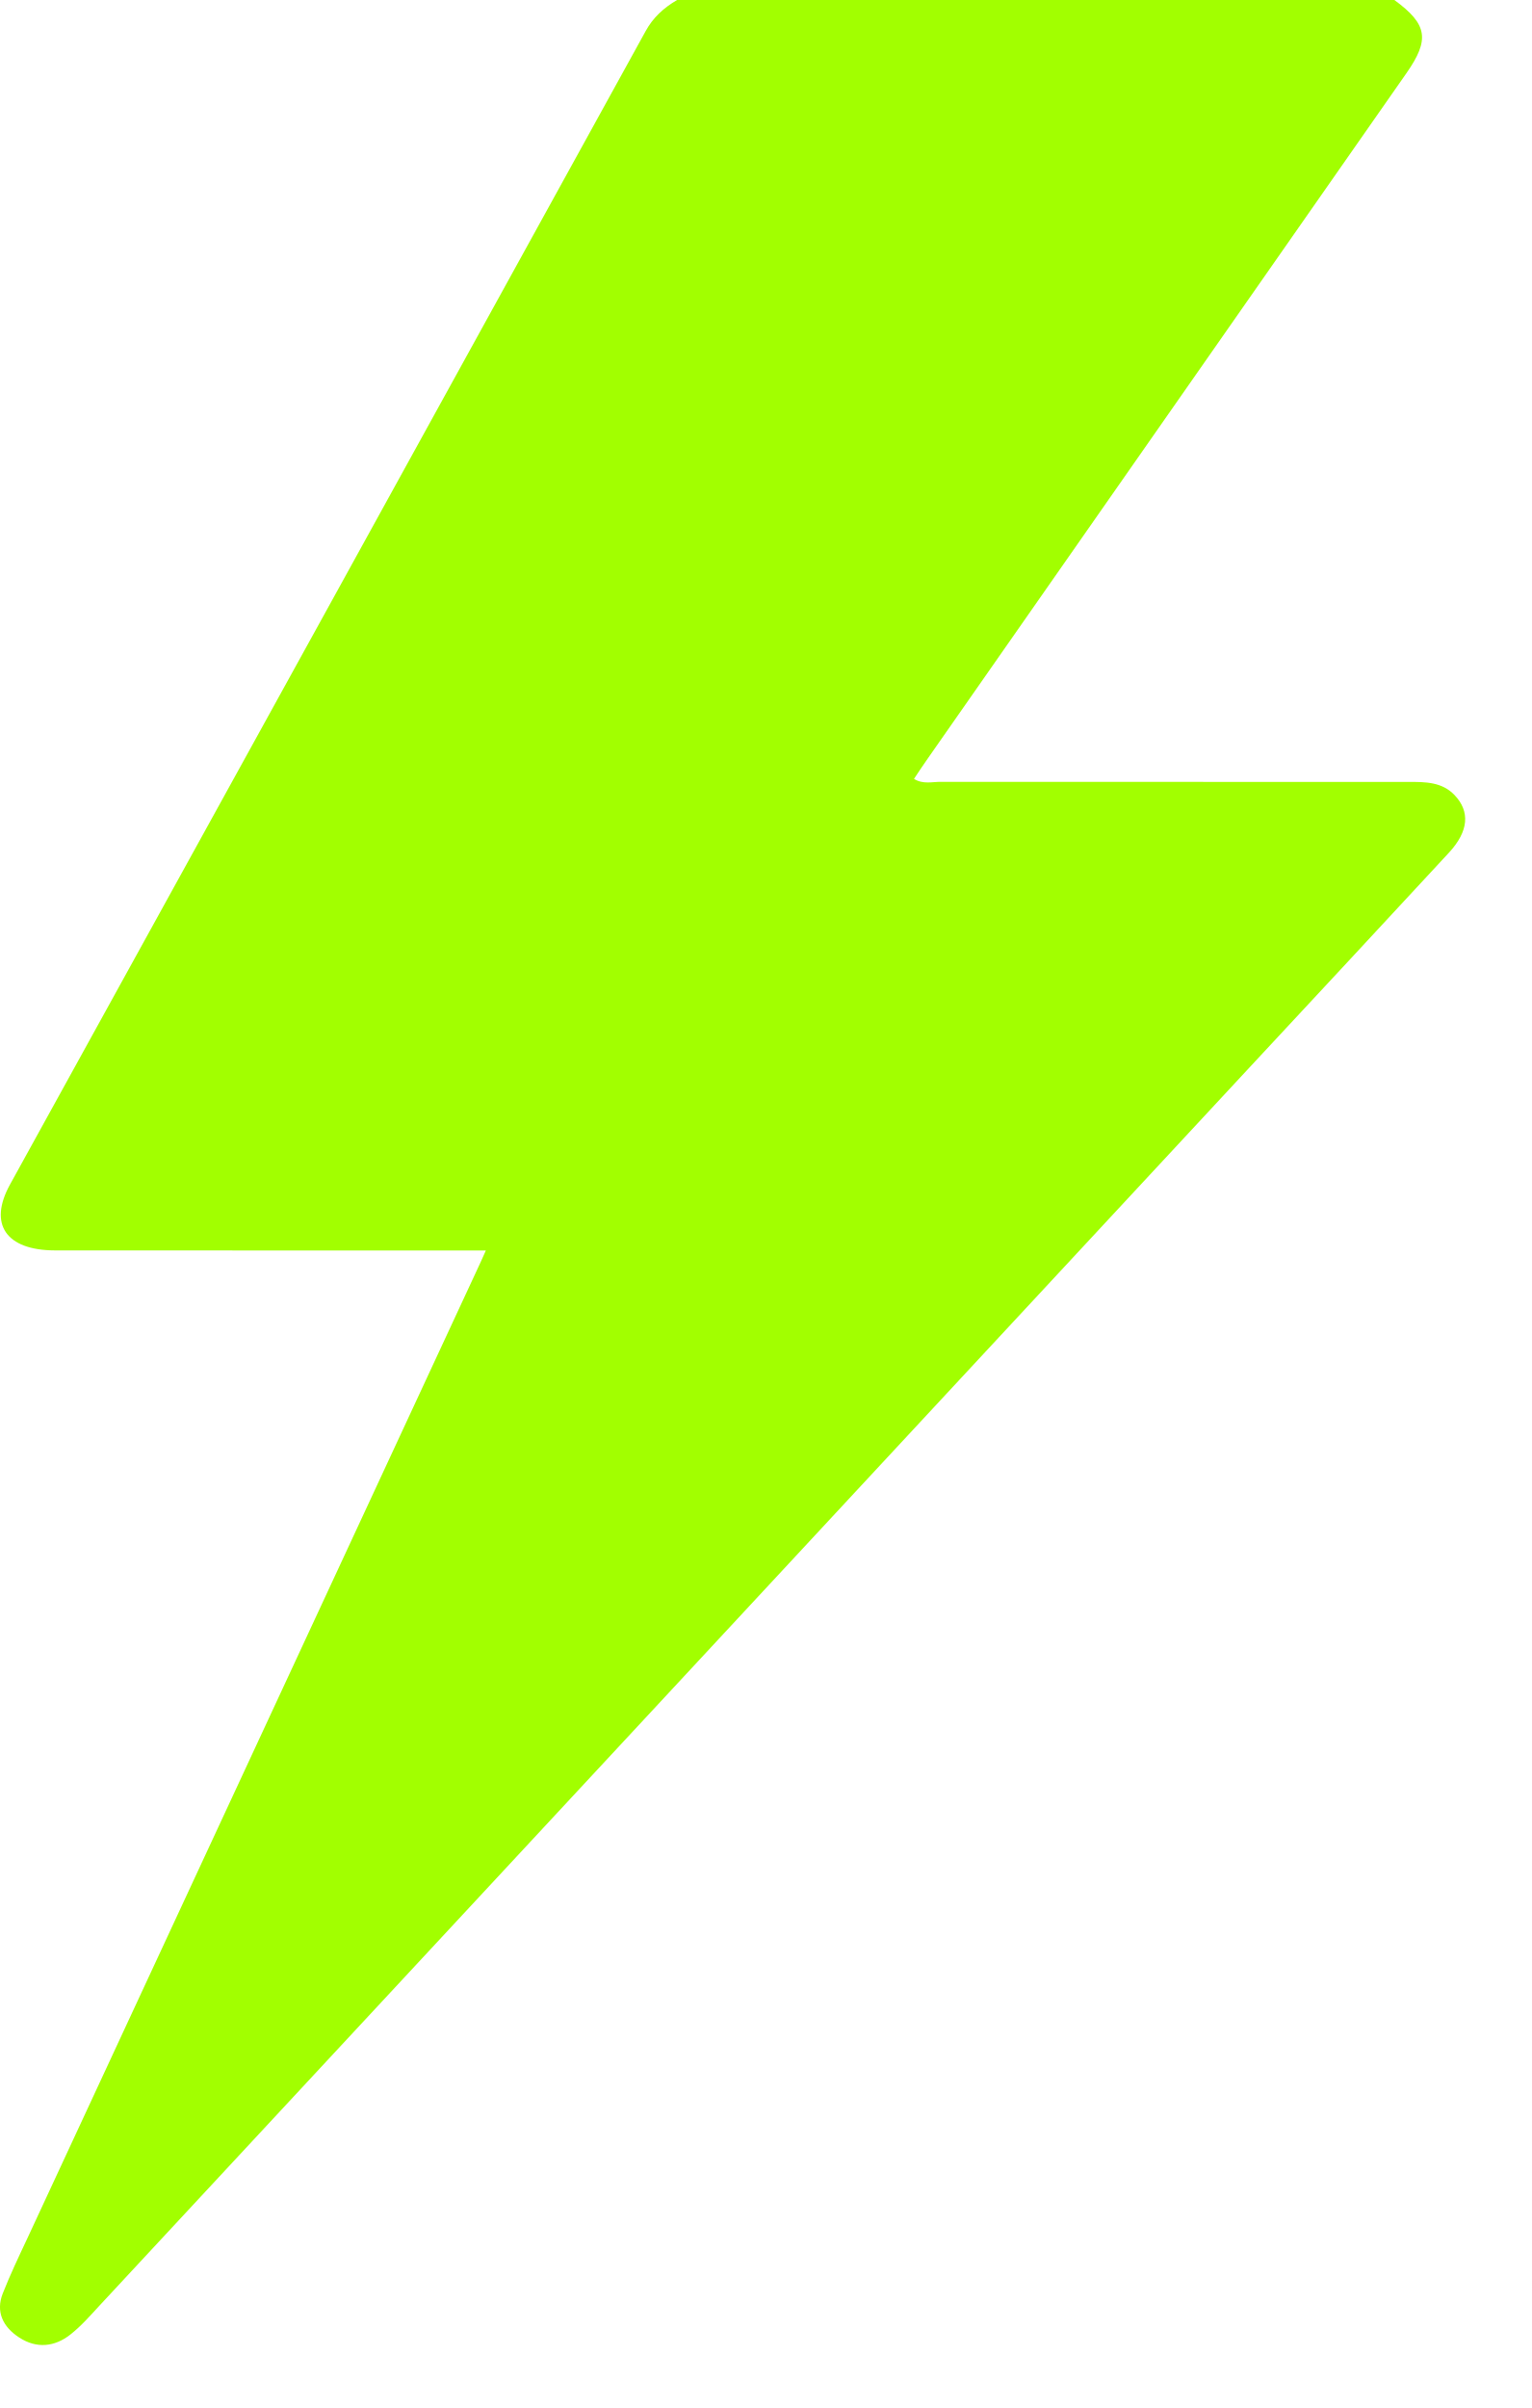
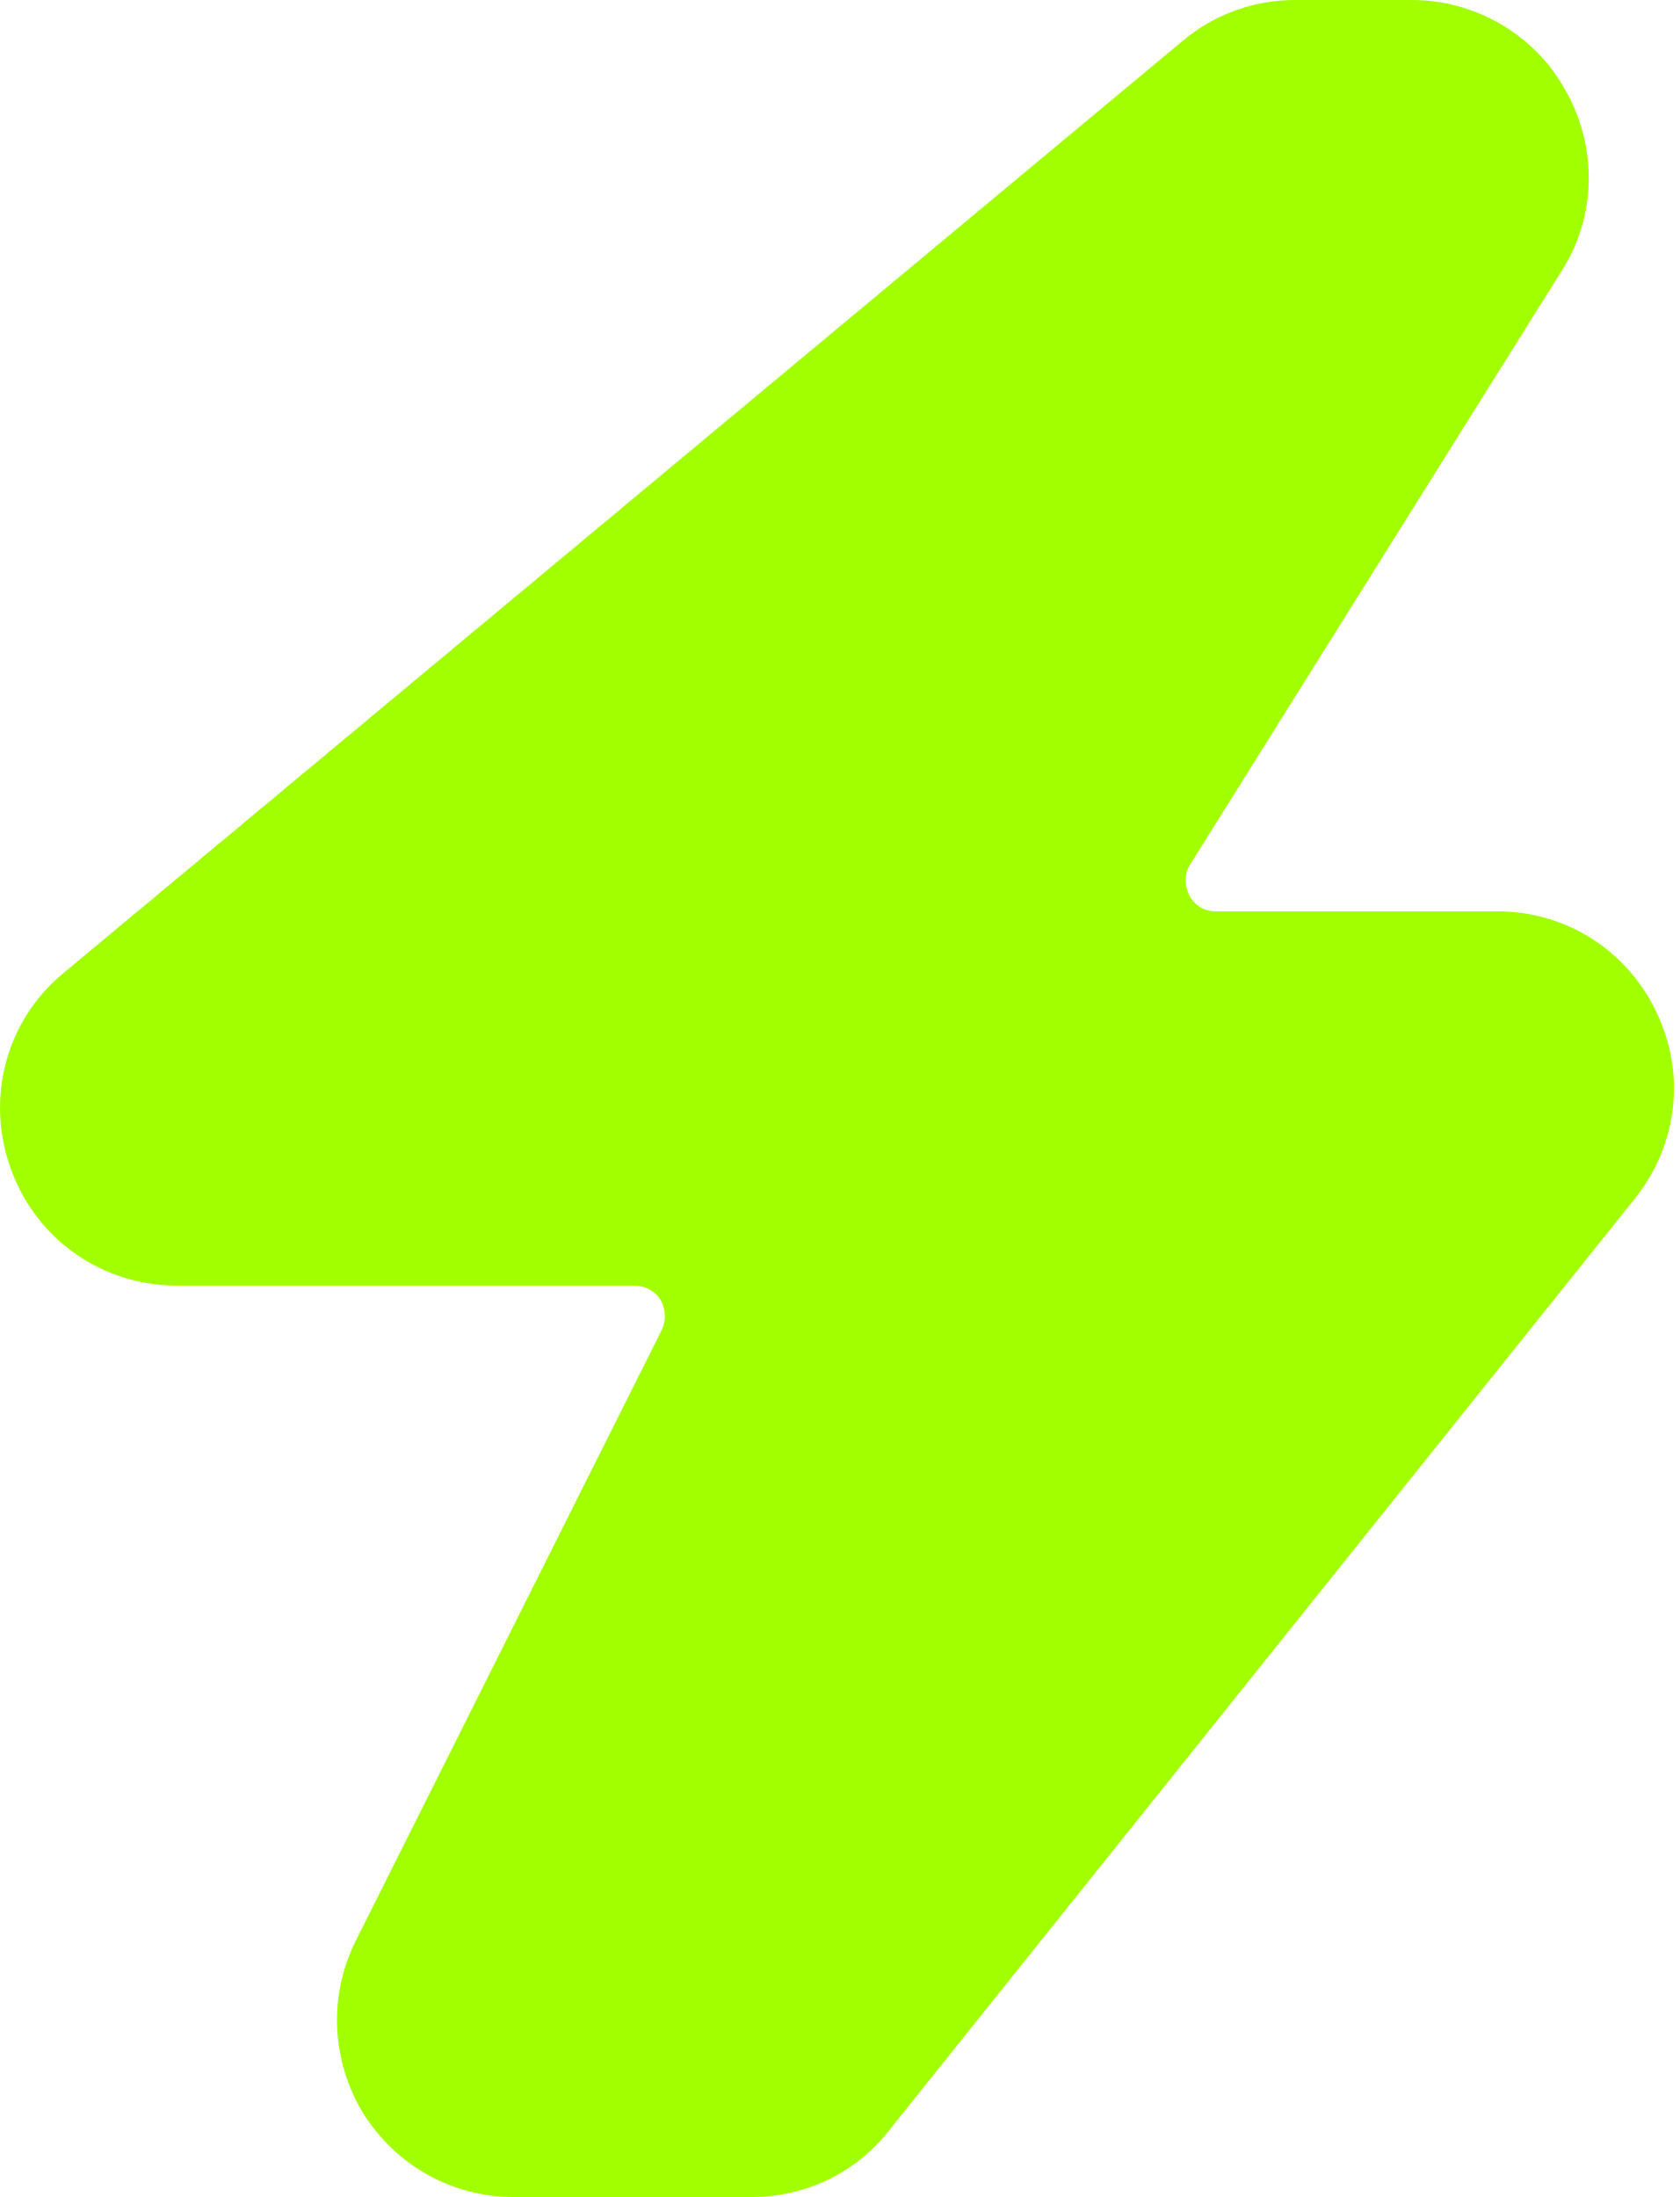
- <svg xmlns="http://www.w3.org/2000/svg" width="14" height="22" viewBox="0 0 14 22" fill="none">
-   <path d="M13.242 7.79C12.634 8.448 12.024 9.102 11.414 9.758C7.912 13.528 4.41 17.298 0.907 21.067C0.823 21.158 0.741 21.252 0.643 21.329C0.501 21.441 0.336 21.46 0.177 21.357C0.025 21.259 -0.04 21.12 0.025 20.954C0.092 20.784 0.171 20.618 0.249 20.452C1.617 17.506 2.986 14.56 4.354 11.614C4.38 11.559 4.406 11.502 4.44 11.425L4.195 11.425C2.964 11.425 1.734 11.425 0.502 11.424C0.055 11.423 -0.109 11.185 0.092 10.821C2.028 7.309 3.966 3.798 5.9 0.285C5.968 0.16 6.065 0.072 6.188 0H12.743C13.046 0.222 13.069 0.36 12.853 0.669C11.395 2.757 9.936 4.844 8.478 6.931C8.437 6.989 8.398 7.048 8.353 7.116C8.436 7.168 8.522 7.142 8.6 7.143C10.023 7.144 11.446 7.144 12.87 7.144C13.026 7.143 13.179 7.144 13.293 7.264C13.436 7.414 13.423 7.594 13.242 7.79Z" fill="#A2FF00" />
+ <svg xmlns="http://www.w3.org/2000/svg" width="13" height="17" viewBox="0 0 13 17" fill="none">
+   <path d="M12.655 9.271L6.882 16.483C6.628 16.812 6.233 17 5.819 17H3.976C3.497 17 3.064 16.756 2.81 16.351C2.566 15.947 2.538 15.449 2.754 15.016L5.123 10.287C5.17 10.183 5.133 10.098 5.114 10.061C5.086 10.014 5.02 9.948 4.907 9.948H1.372C0.789 9.948 0.281 9.591 0.084 9.045C-0.114 8.5 0.046 7.898 0.488 7.532L9.148 0.32C9.392 0.113 9.702 0 10.022 0H10.925C11.423 0 11.884 0.273 12.119 0.705C12.363 1.138 12.354 1.674 12.091 2.087L9.213 6.685C9.148 6.789 9.185 6.883 9.204 6.93C9.232 6.977 9.289 7.052 9.411 7.052H11.592C12.119 7.052 12.589 7.353 12.815 7.823C13.05 8.303 12.984 8.857 12.655 9.271Z" fill="#A2FF00" />
</svg>
